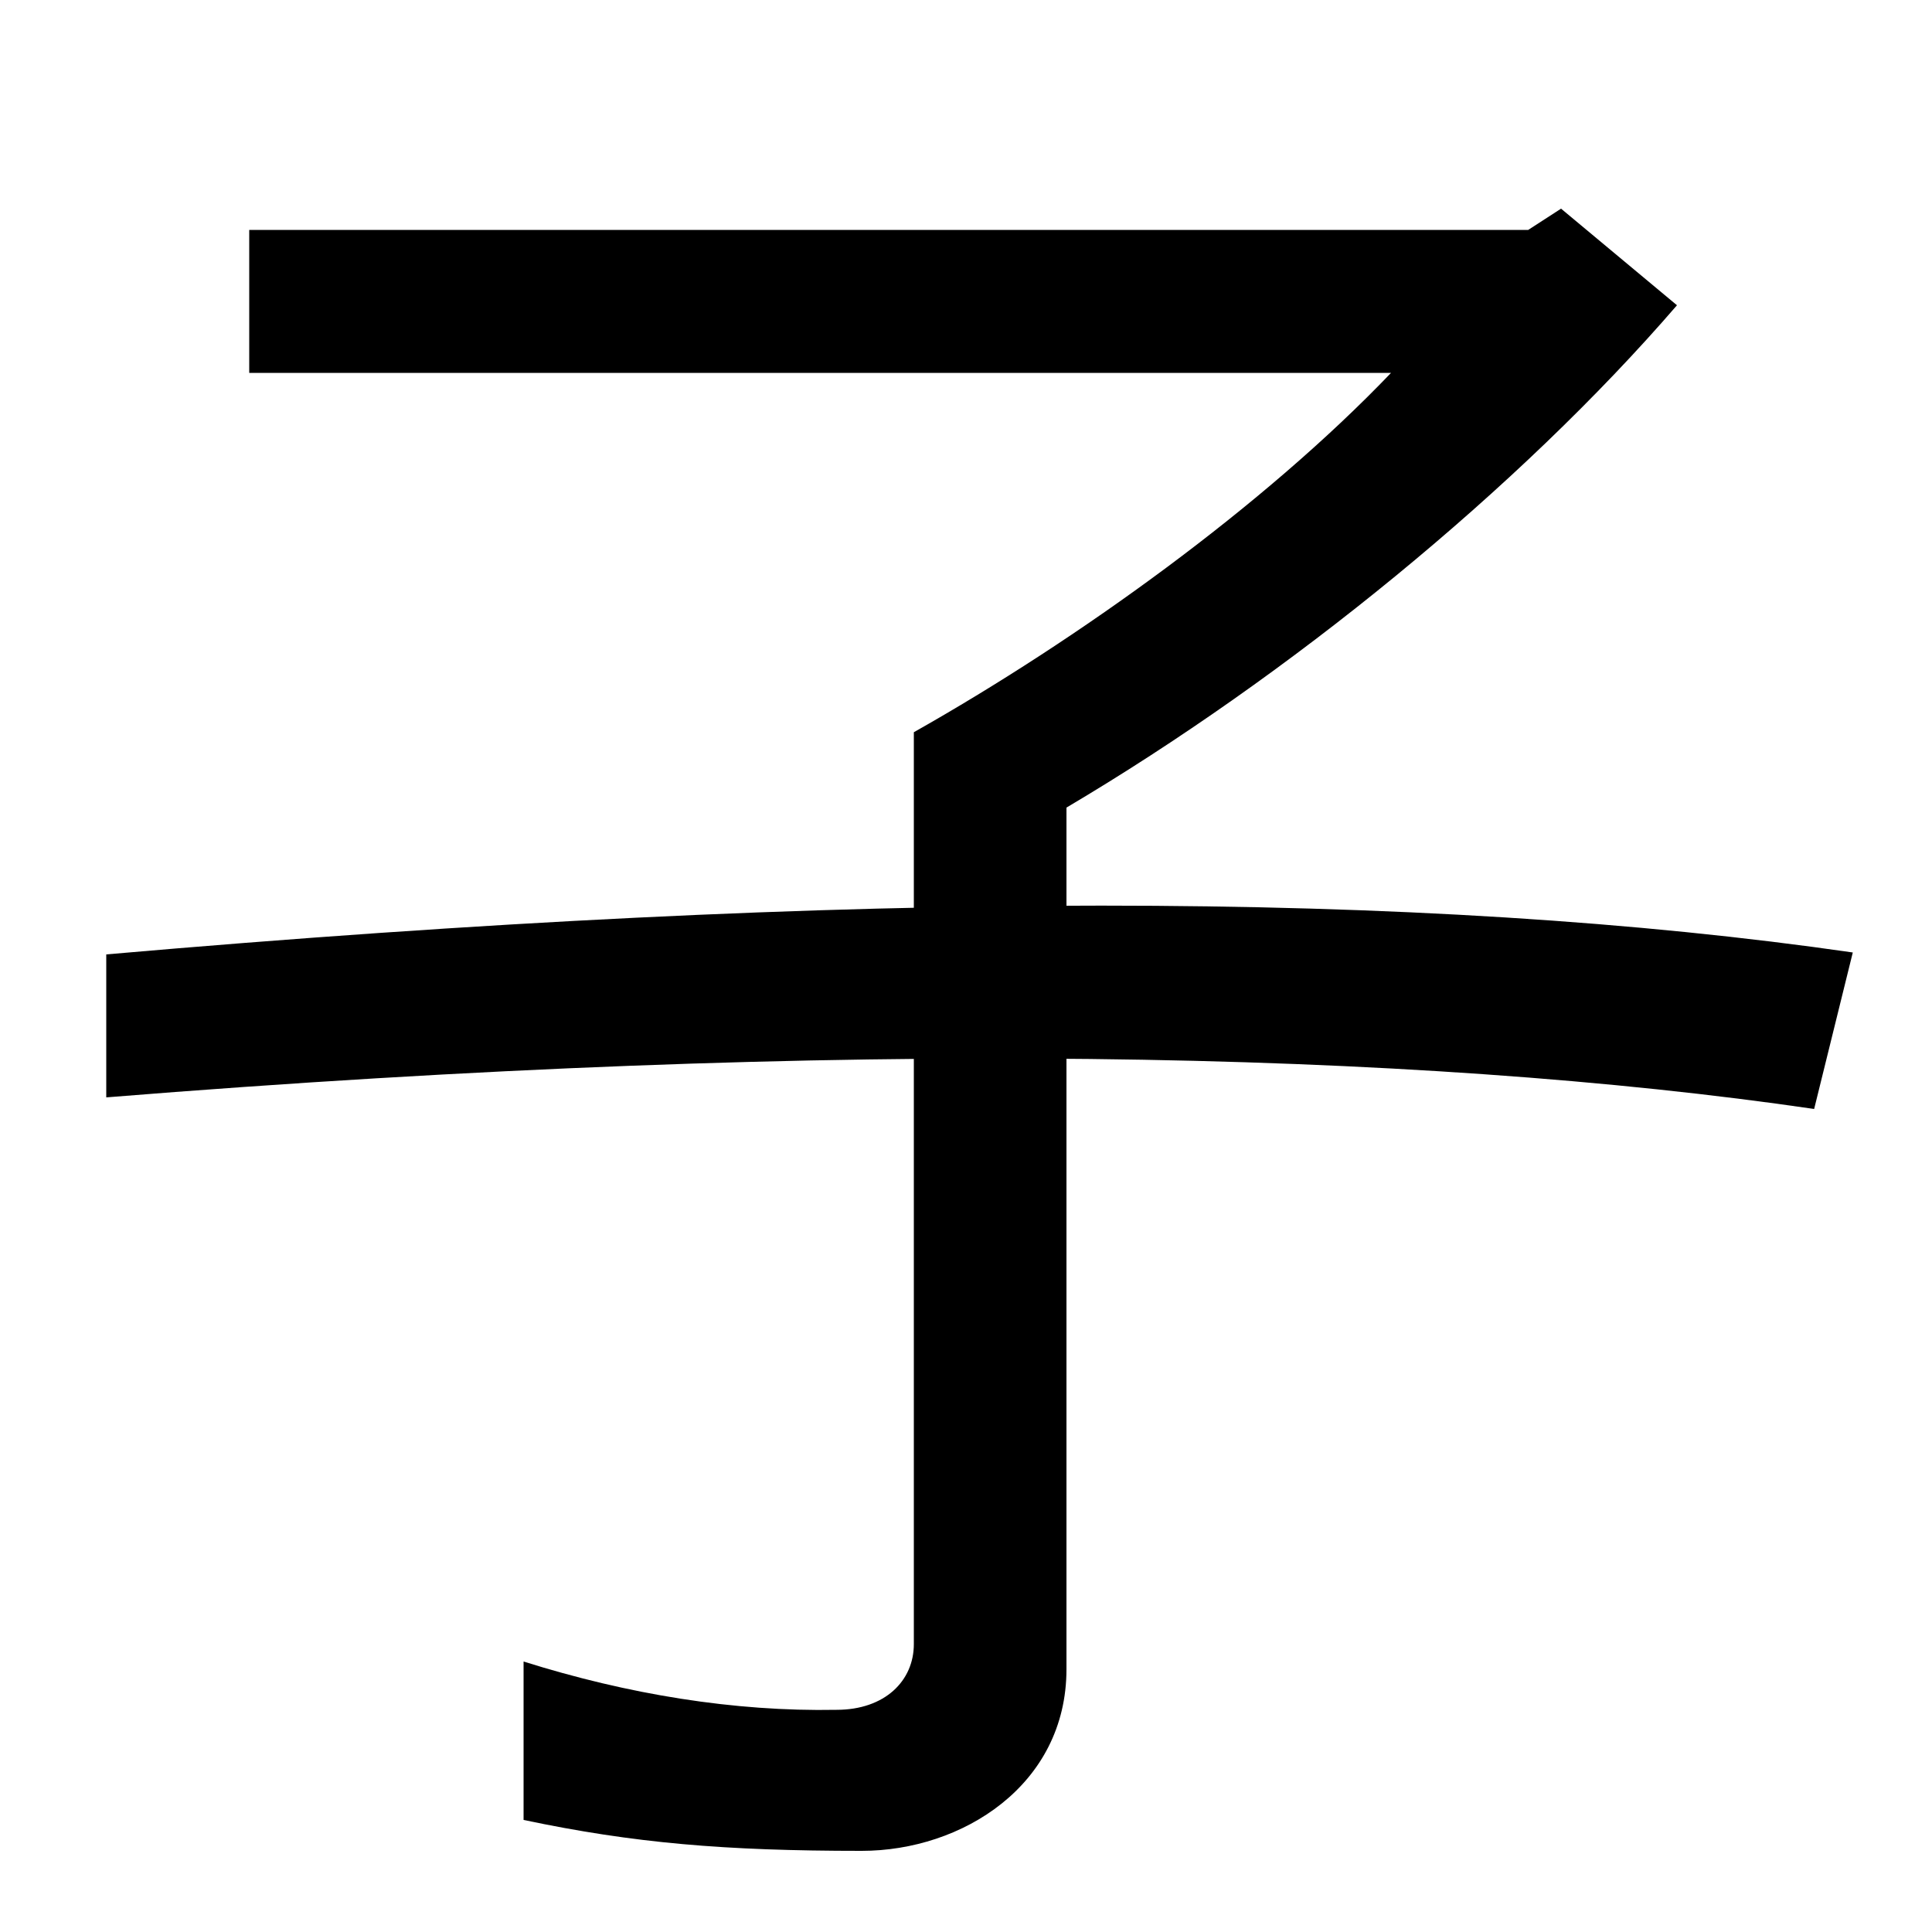
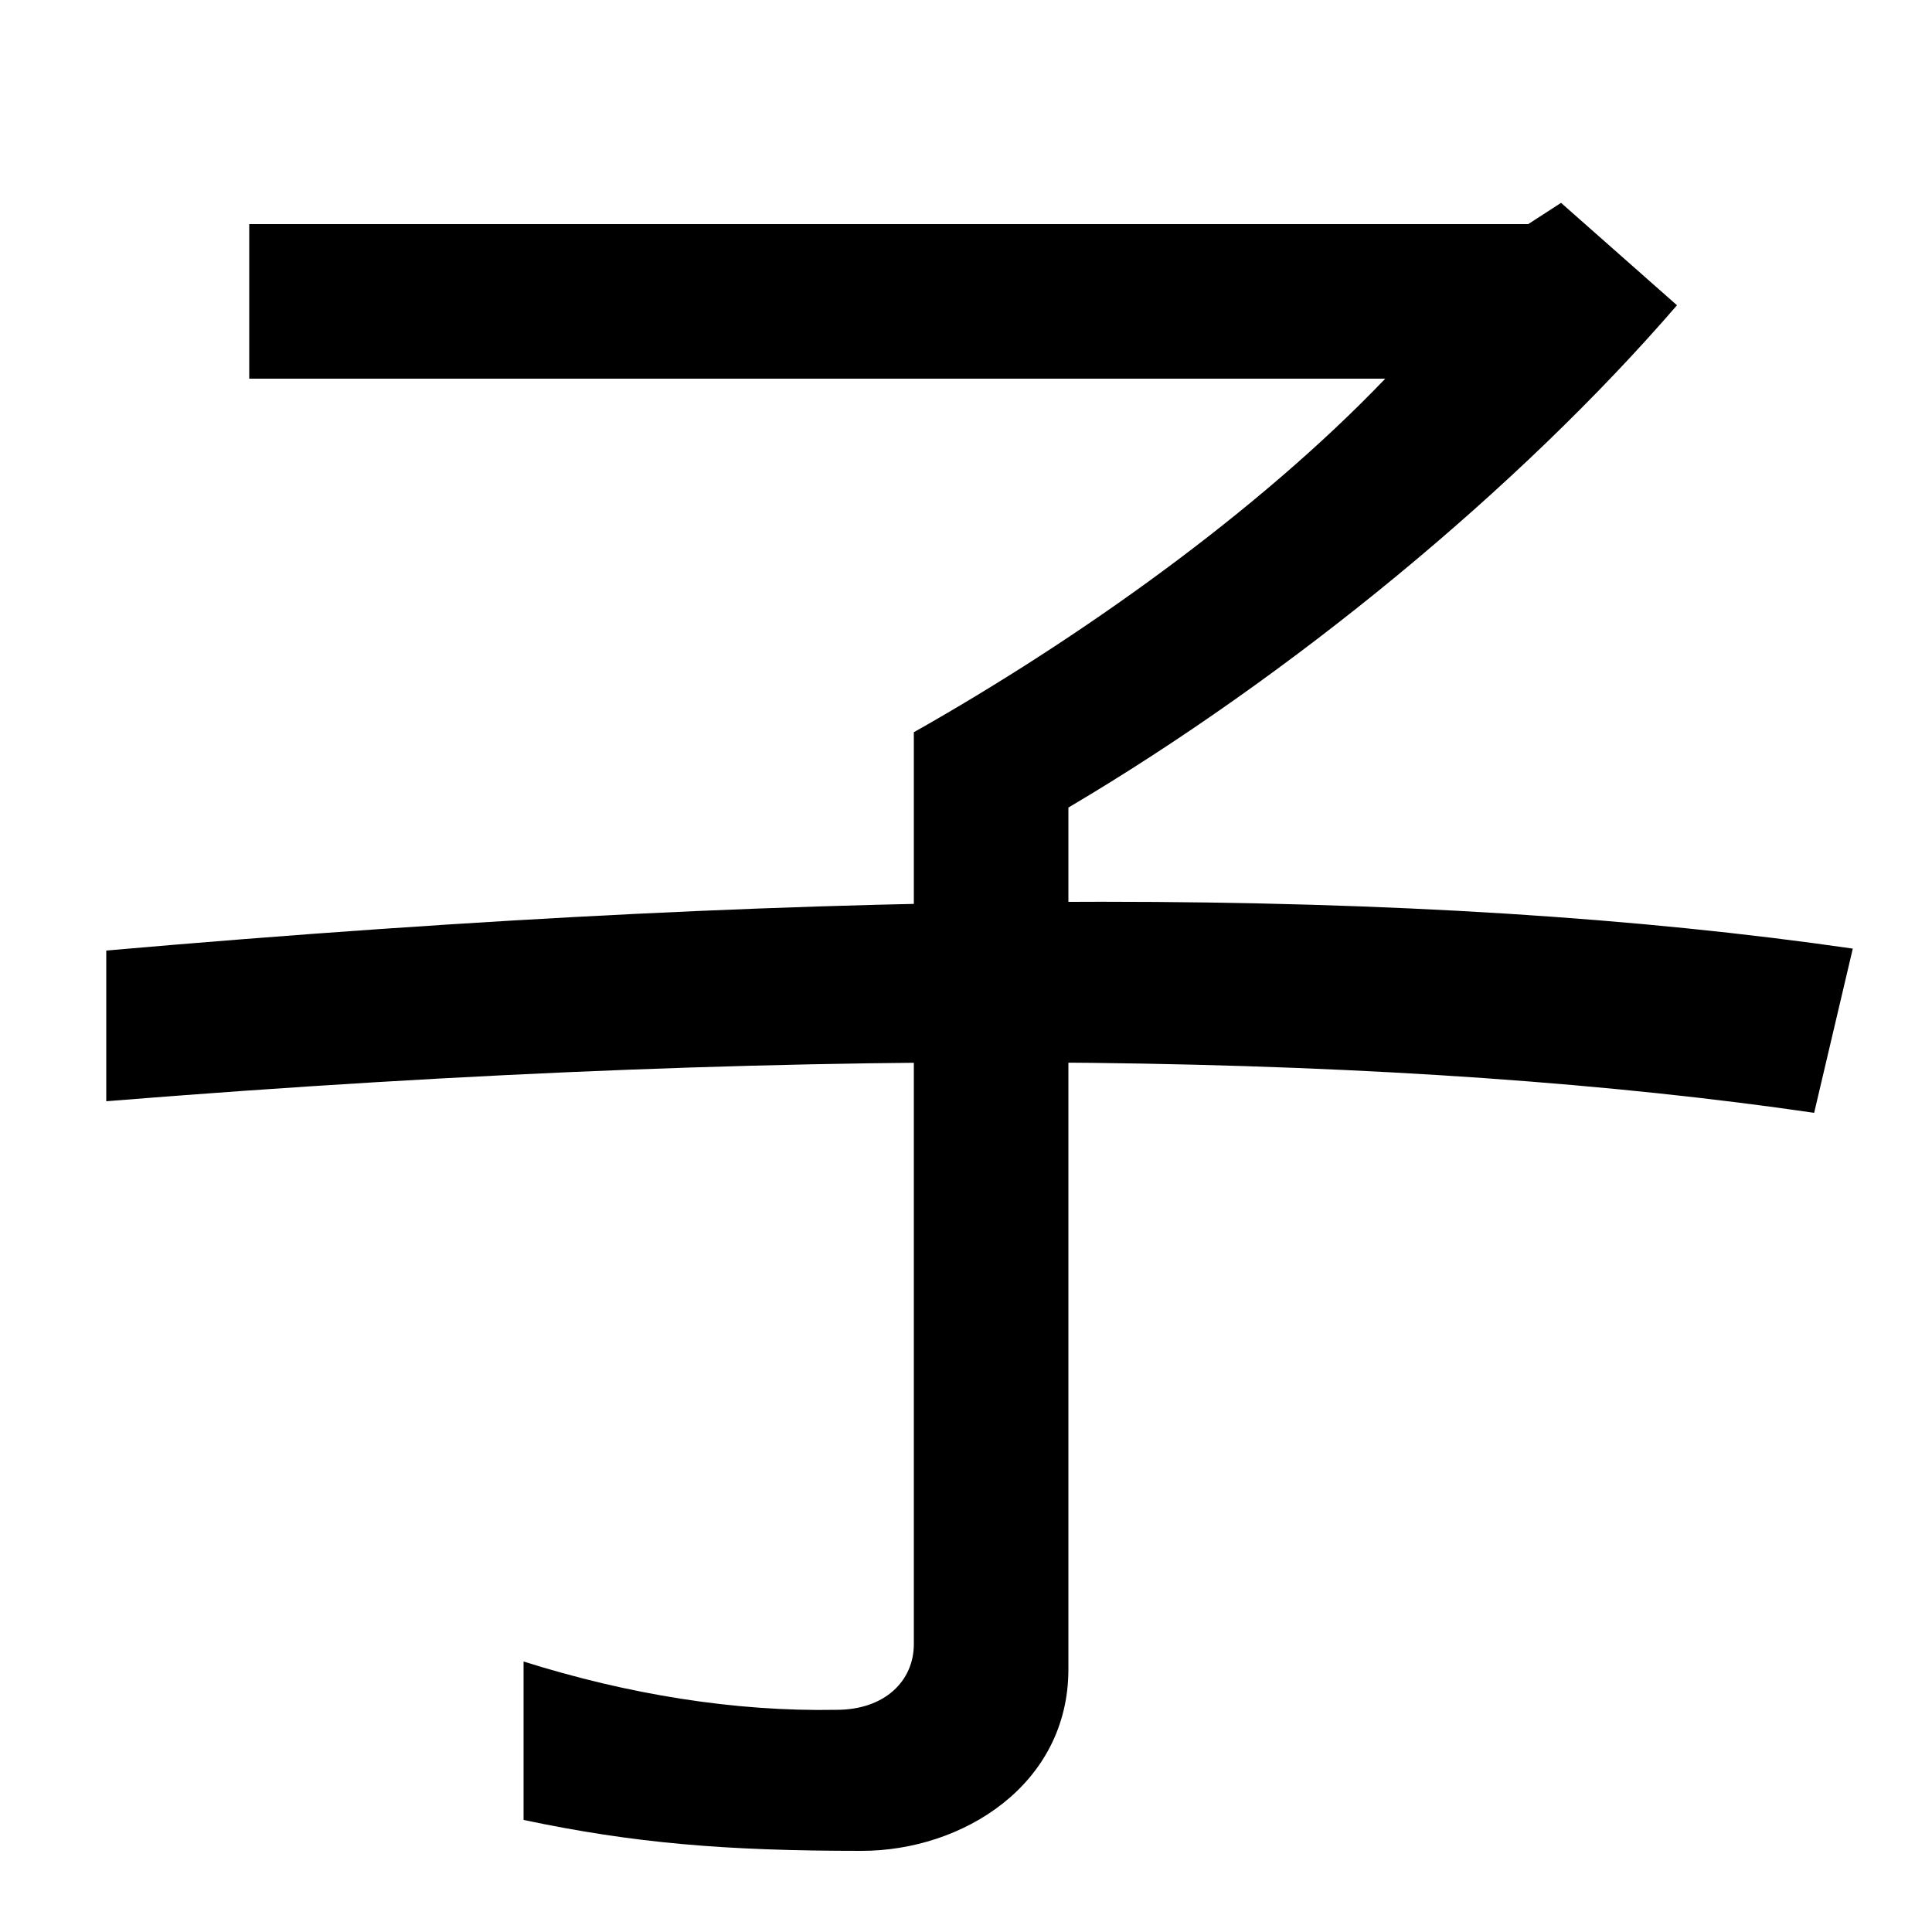
<svg xmlns="http://www.w3.org/2000/svg" width="1000" height="1000">
-   <path d="M446 -78C498 -78 552 -44 552 16V462C667 530 786 627 868 722L808 772L791 761H129V687H720C654 618 558 549 473 501V29C473 10 458 -5 433 -5C380 -6 325 3 271 20V-62C328 -74 375 -78 446 -78ZM939 306 959 387C738 419 444 420 55 386V312C439 343 734 336 939 306Z" transform="translate(0, 880) scale(1,-1)" />
+   <path d="M446 -78C498 -78 553 -44 553 16V462C668 530 786 627 868 722L808 775L791 764H129V684H717C651 615 558 549 473 501V29C473 10 458 -5 433 -5C380 -6 325 3 271 20V-62C328 -74 375 -78 446 -78ZM939 304 959 389C738 421 444 422 55 388V310C439 341 734 334 939 304Z" transform="translate(0, 880) scale(1,-1)" />
</svg>
